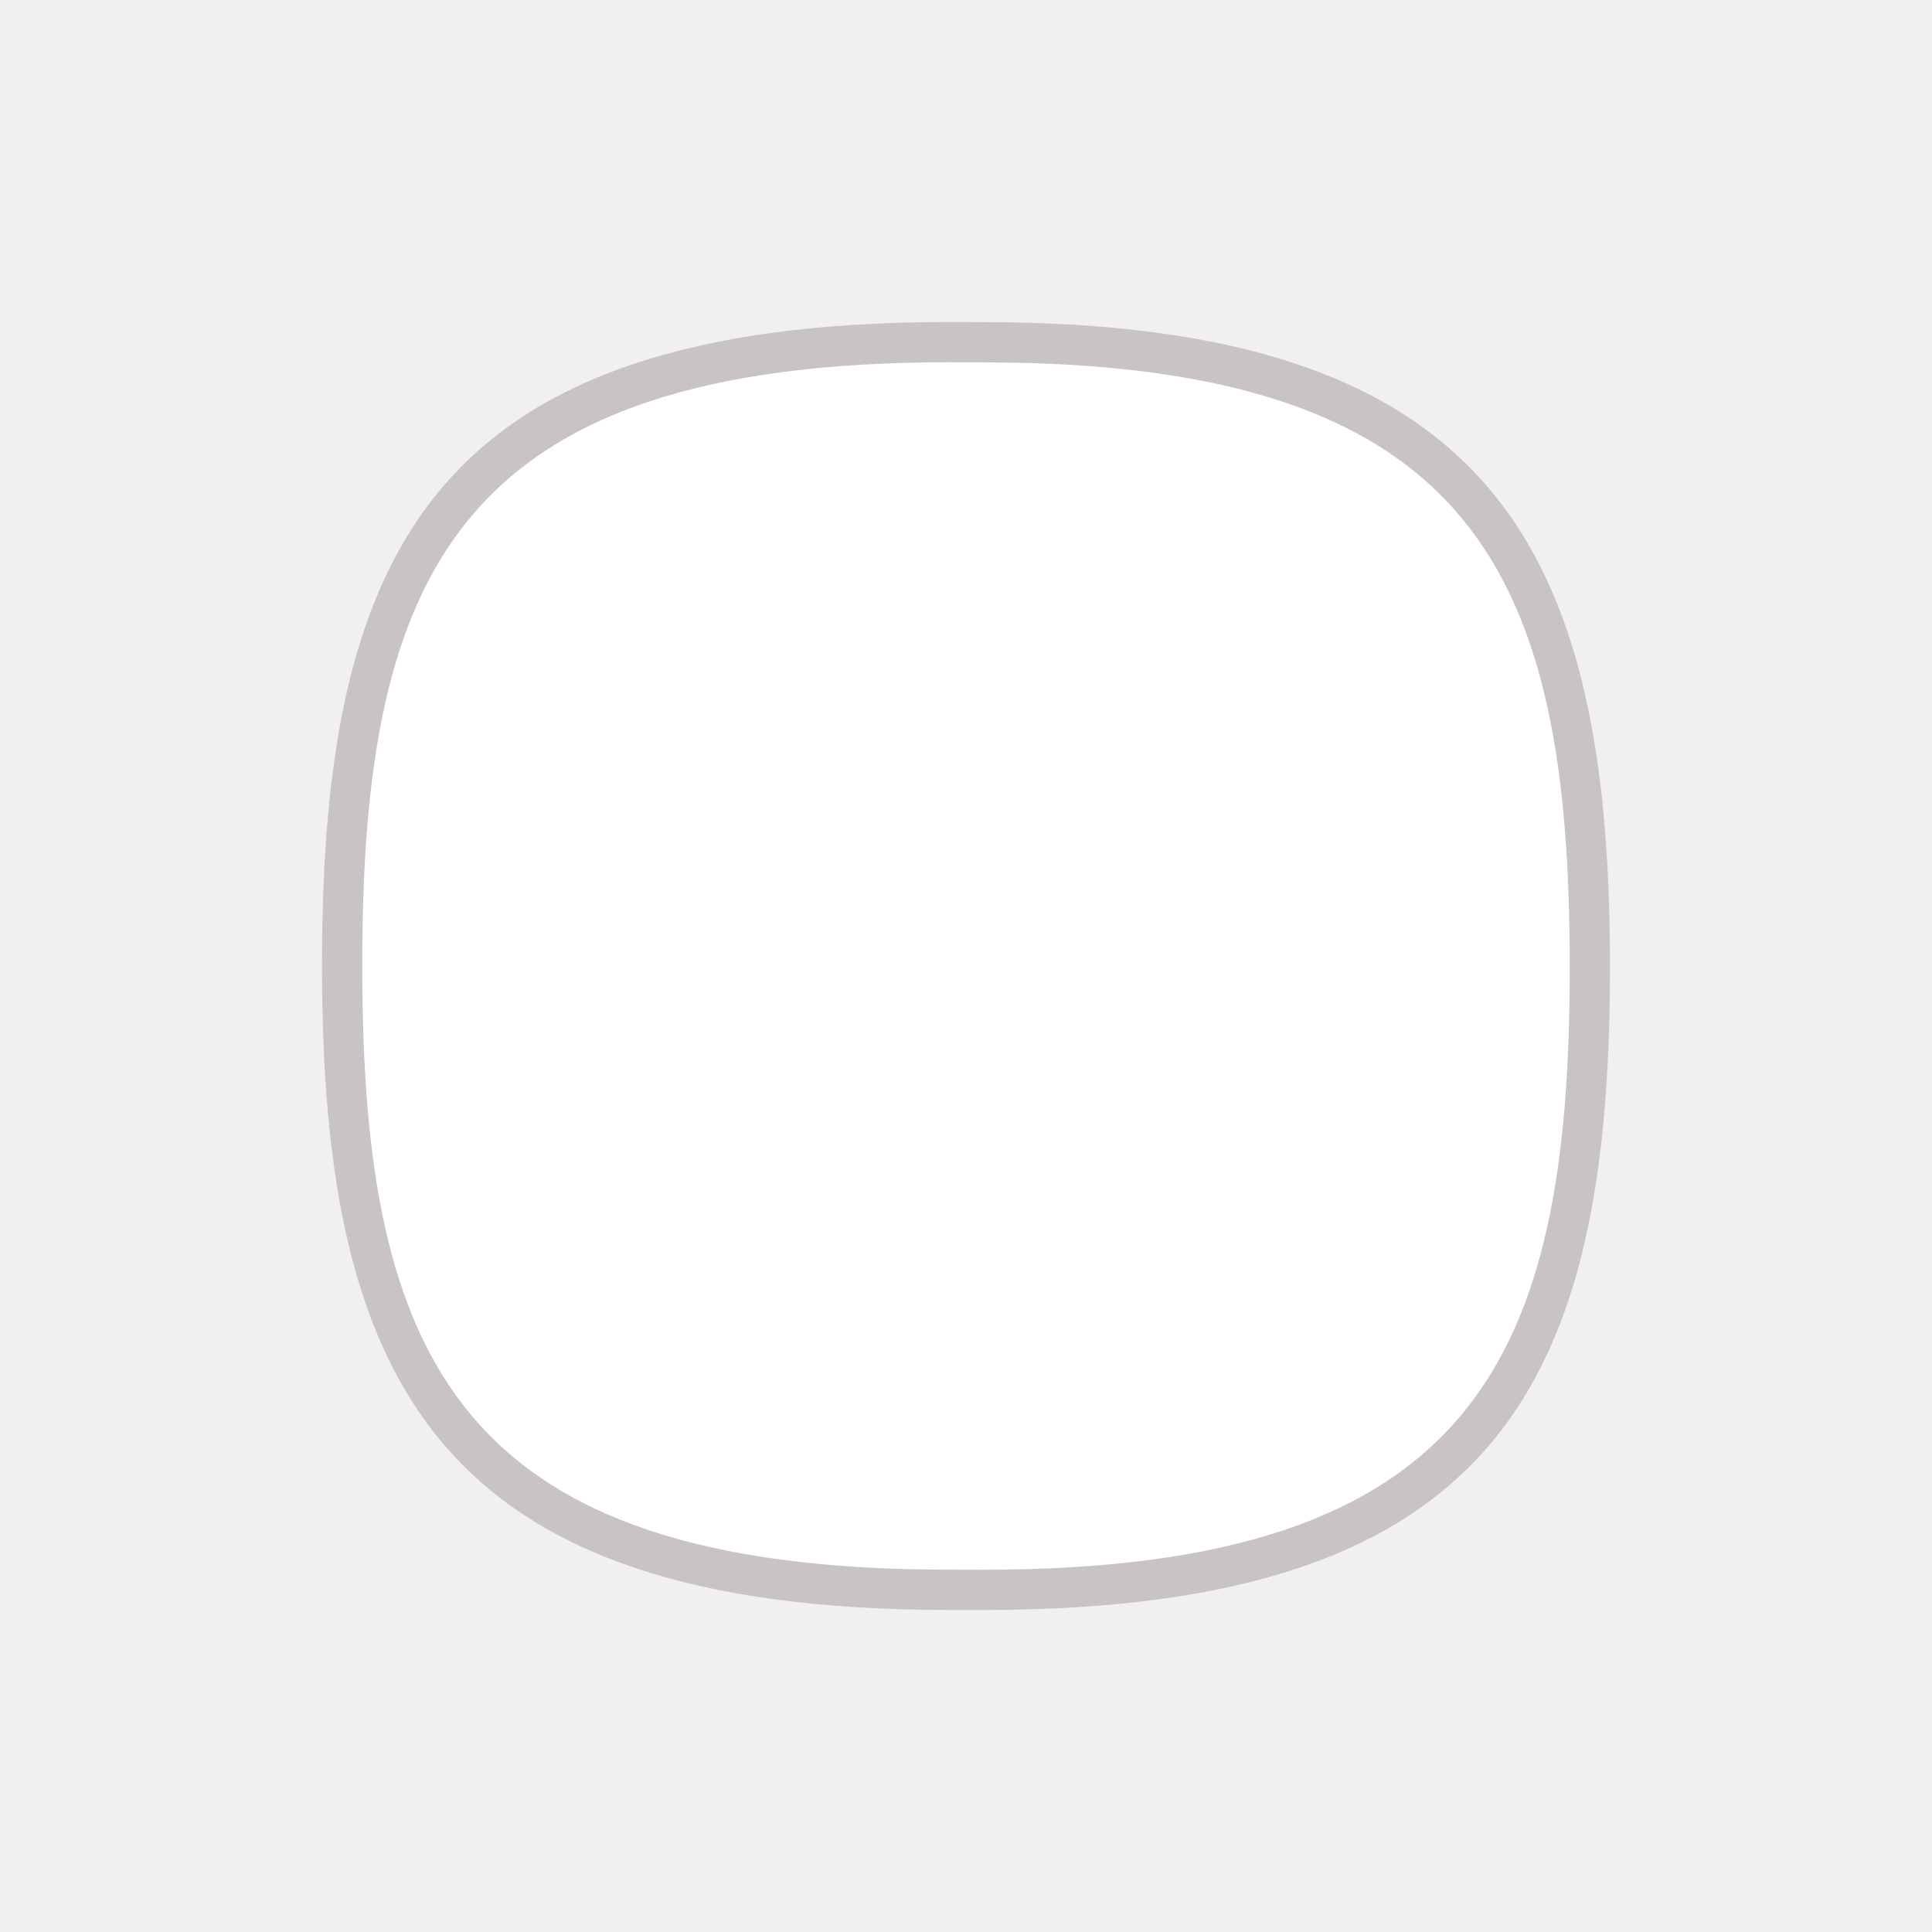
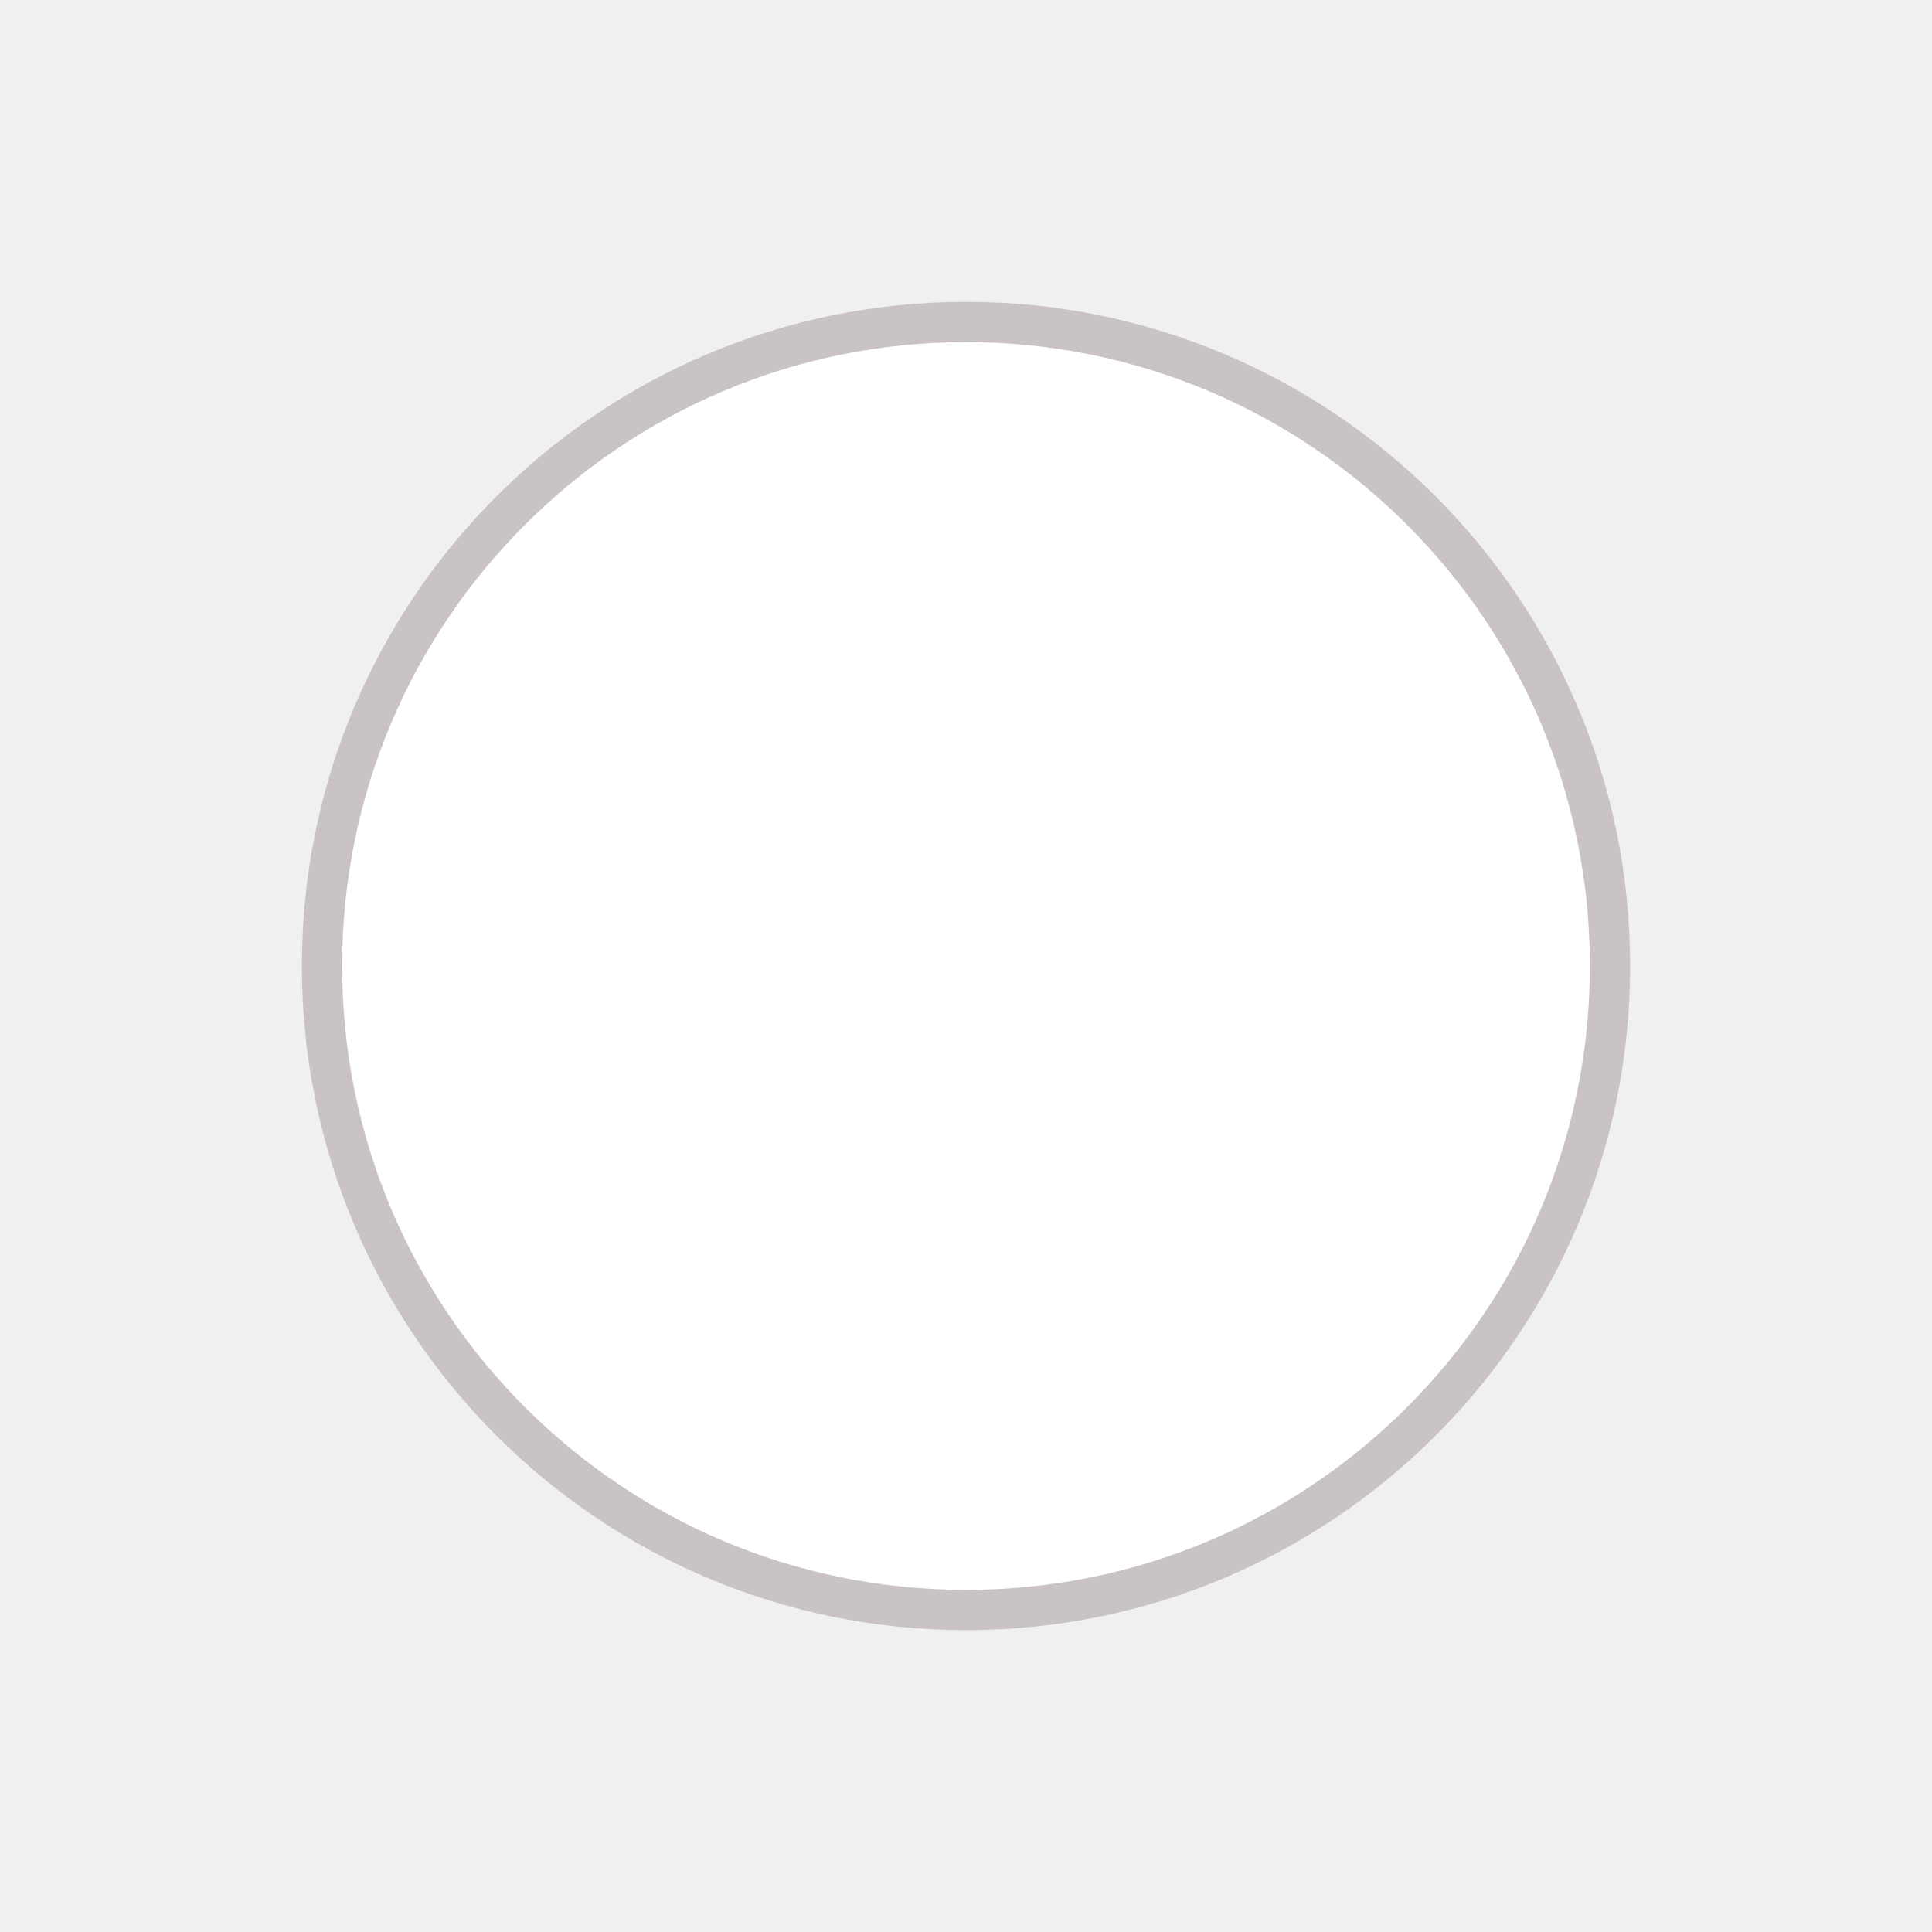
<svg xmlns="http://www.w3.org/2000/svg" version="1.1" id="icon-m-common-white-layer" x="0px" y="0px" width="48px" height="48px" viewBox="0 0 48 48" style="enable-background:new 0 0 48 48;" xml:space="preserve">
  <g id="icon-m-common-white">
    <rect style="fill:none;" width="48" height="48" />
-     <g>
-       <path style="fill:#FFFFFF;" d="M23.581,39.498c-12.613,0-15.081-5.69-15.081-15.52C8.5,13.94,10.903,8.5,23.58,8.5l0.835,0.003    c12.617,0,15.084,5.691,15.084,15.521c0,10.037-2.403,15.476-15.083,15.476h0.001L23.581,39.498z" />
-       <path style="fill:#C9C3C3;" d="M23.58,9L23.58,9l0.837,0.003C36.676,9.003,39,14.282,39,24.024C39,33.736,36.676,39,24.42,39    l-0.84-0.002C11.324,38.998,9,33.72,9,23.979C9,14.264,11.324,9,23.58,9 M23.58,8C10.785,8,8,13.621,8,23.979    c0,10.381,2.863,16.02,15.58,16.02L24.417,40C37.215,40,40,34.381,40,24.024c0-10.384-2.863-16.021-15.583-16.021L23.58,8L23.58,8    z" />
-     </g>
+     <circle style="fill:#FFFFFF;stroke:#C9C3C3;" cx="24" cy="24" r="16" />
  </g>
</svg>
